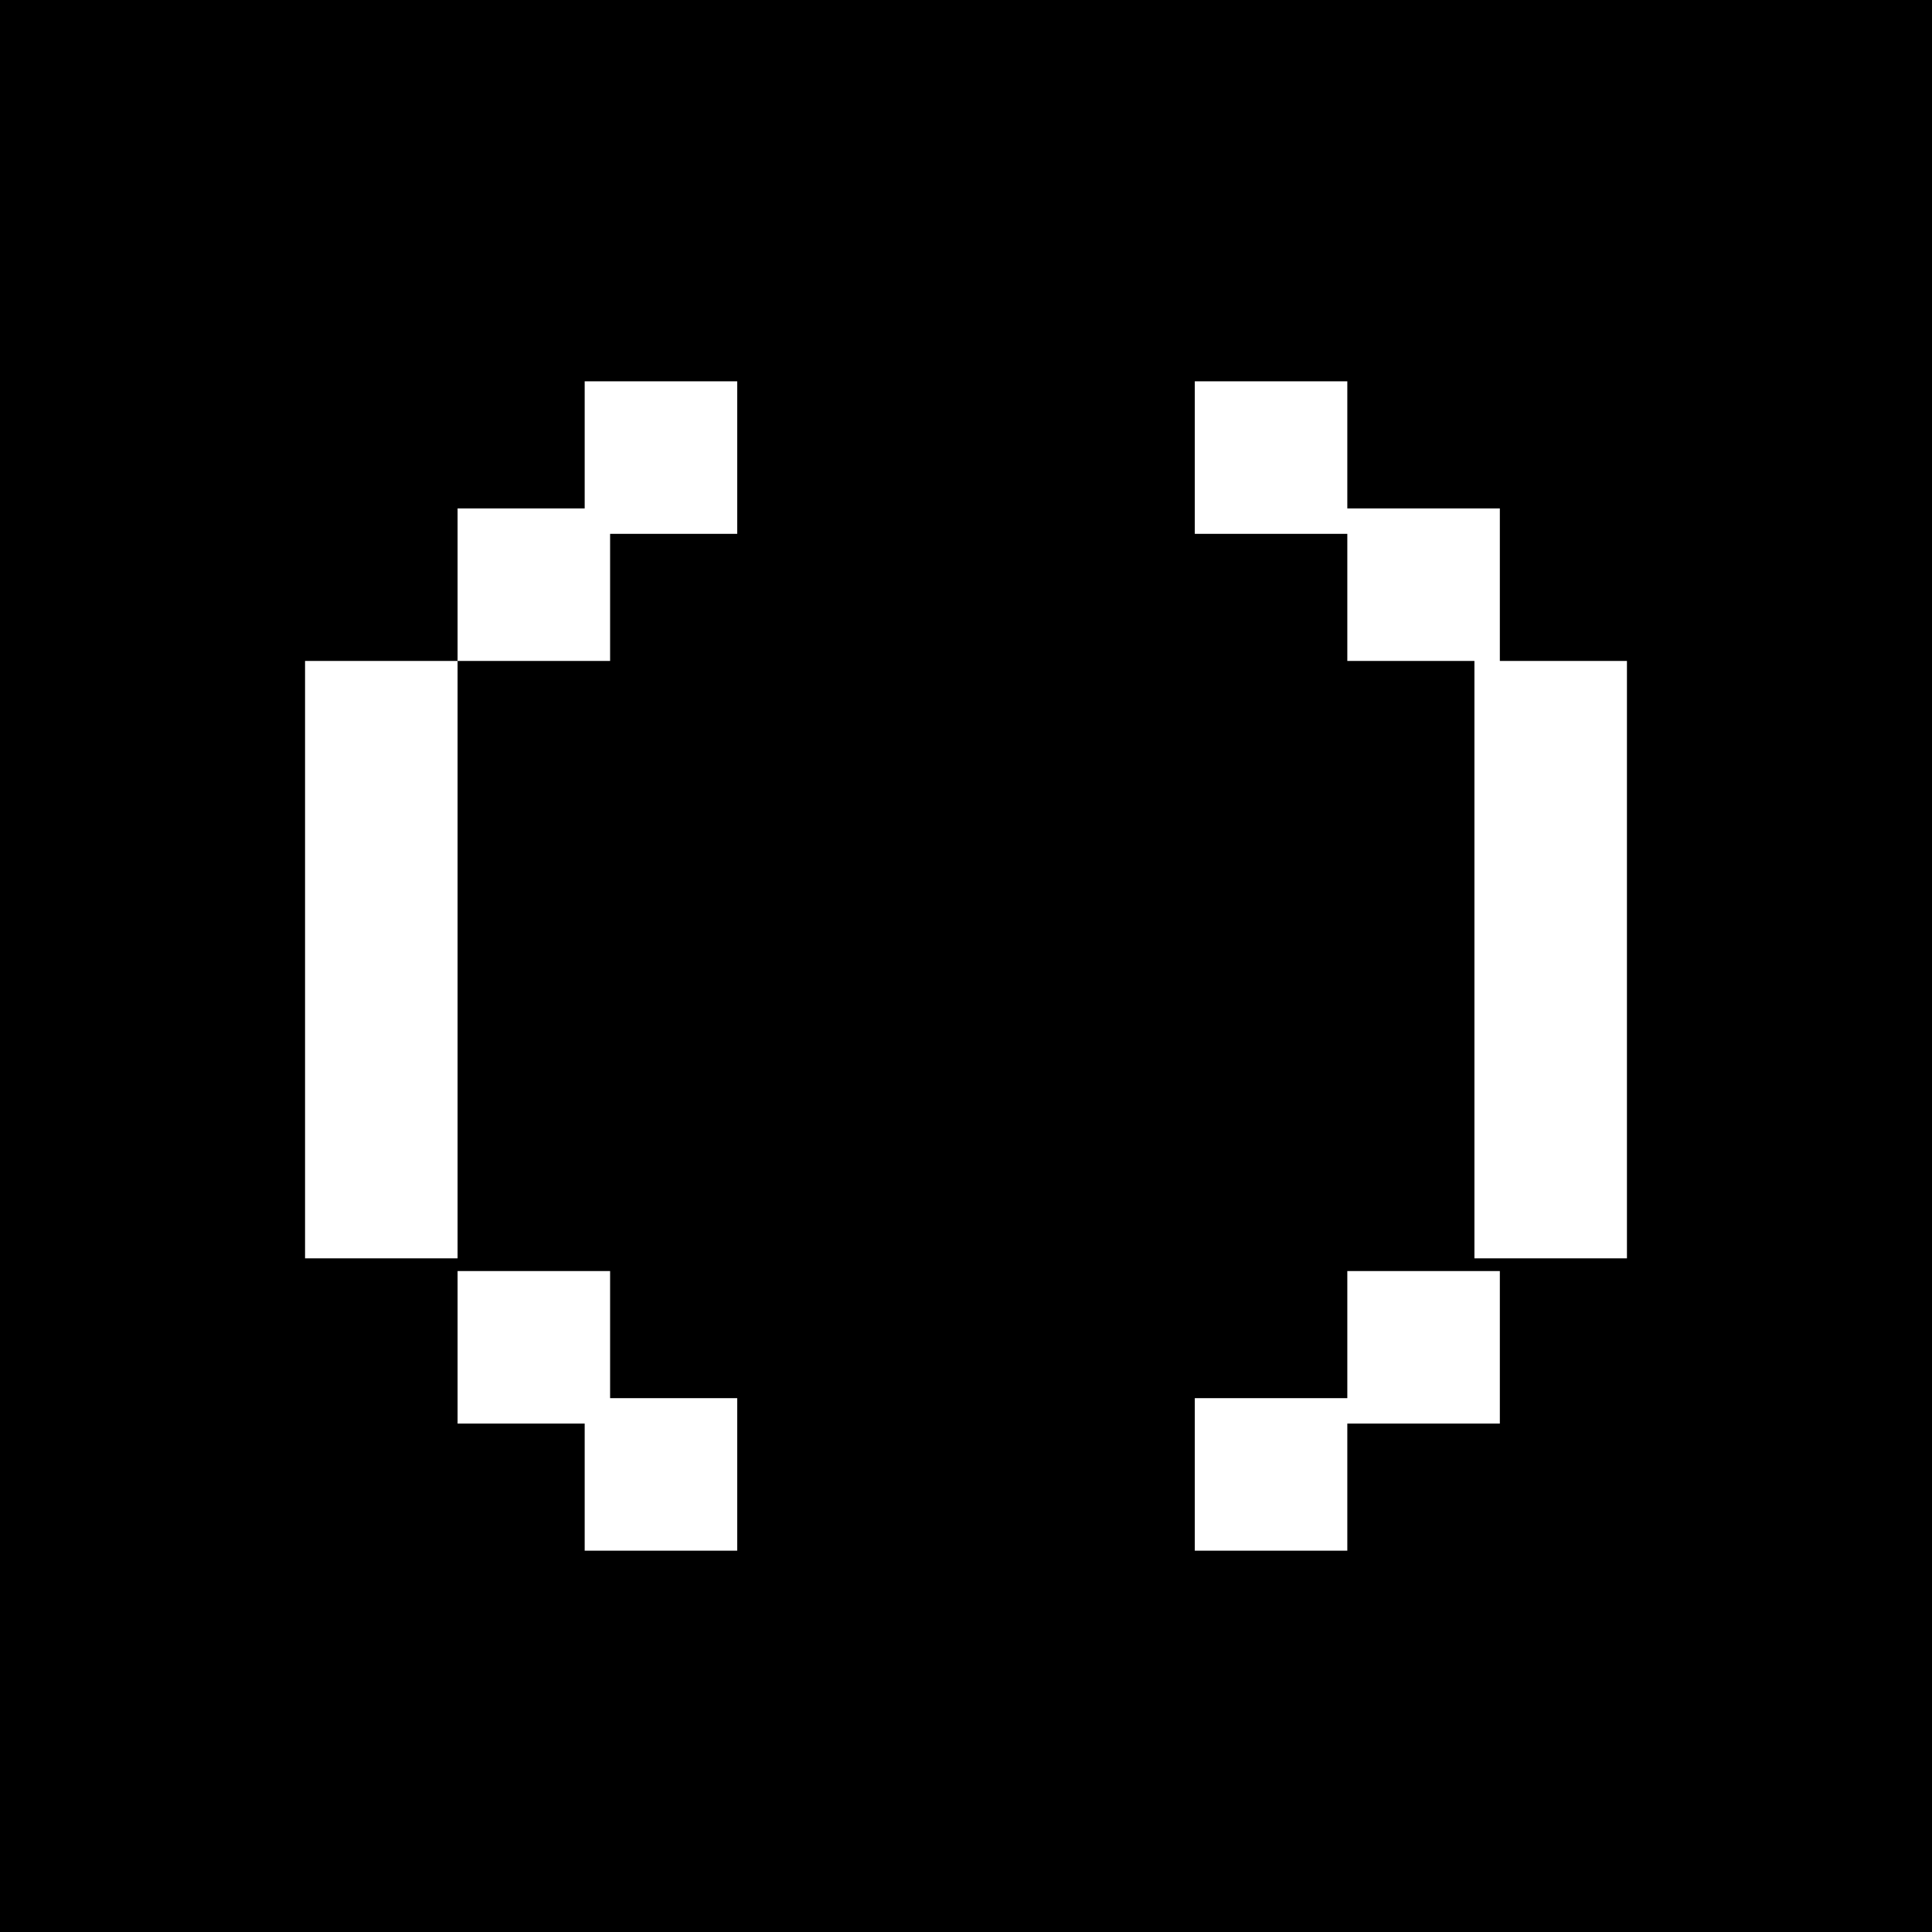
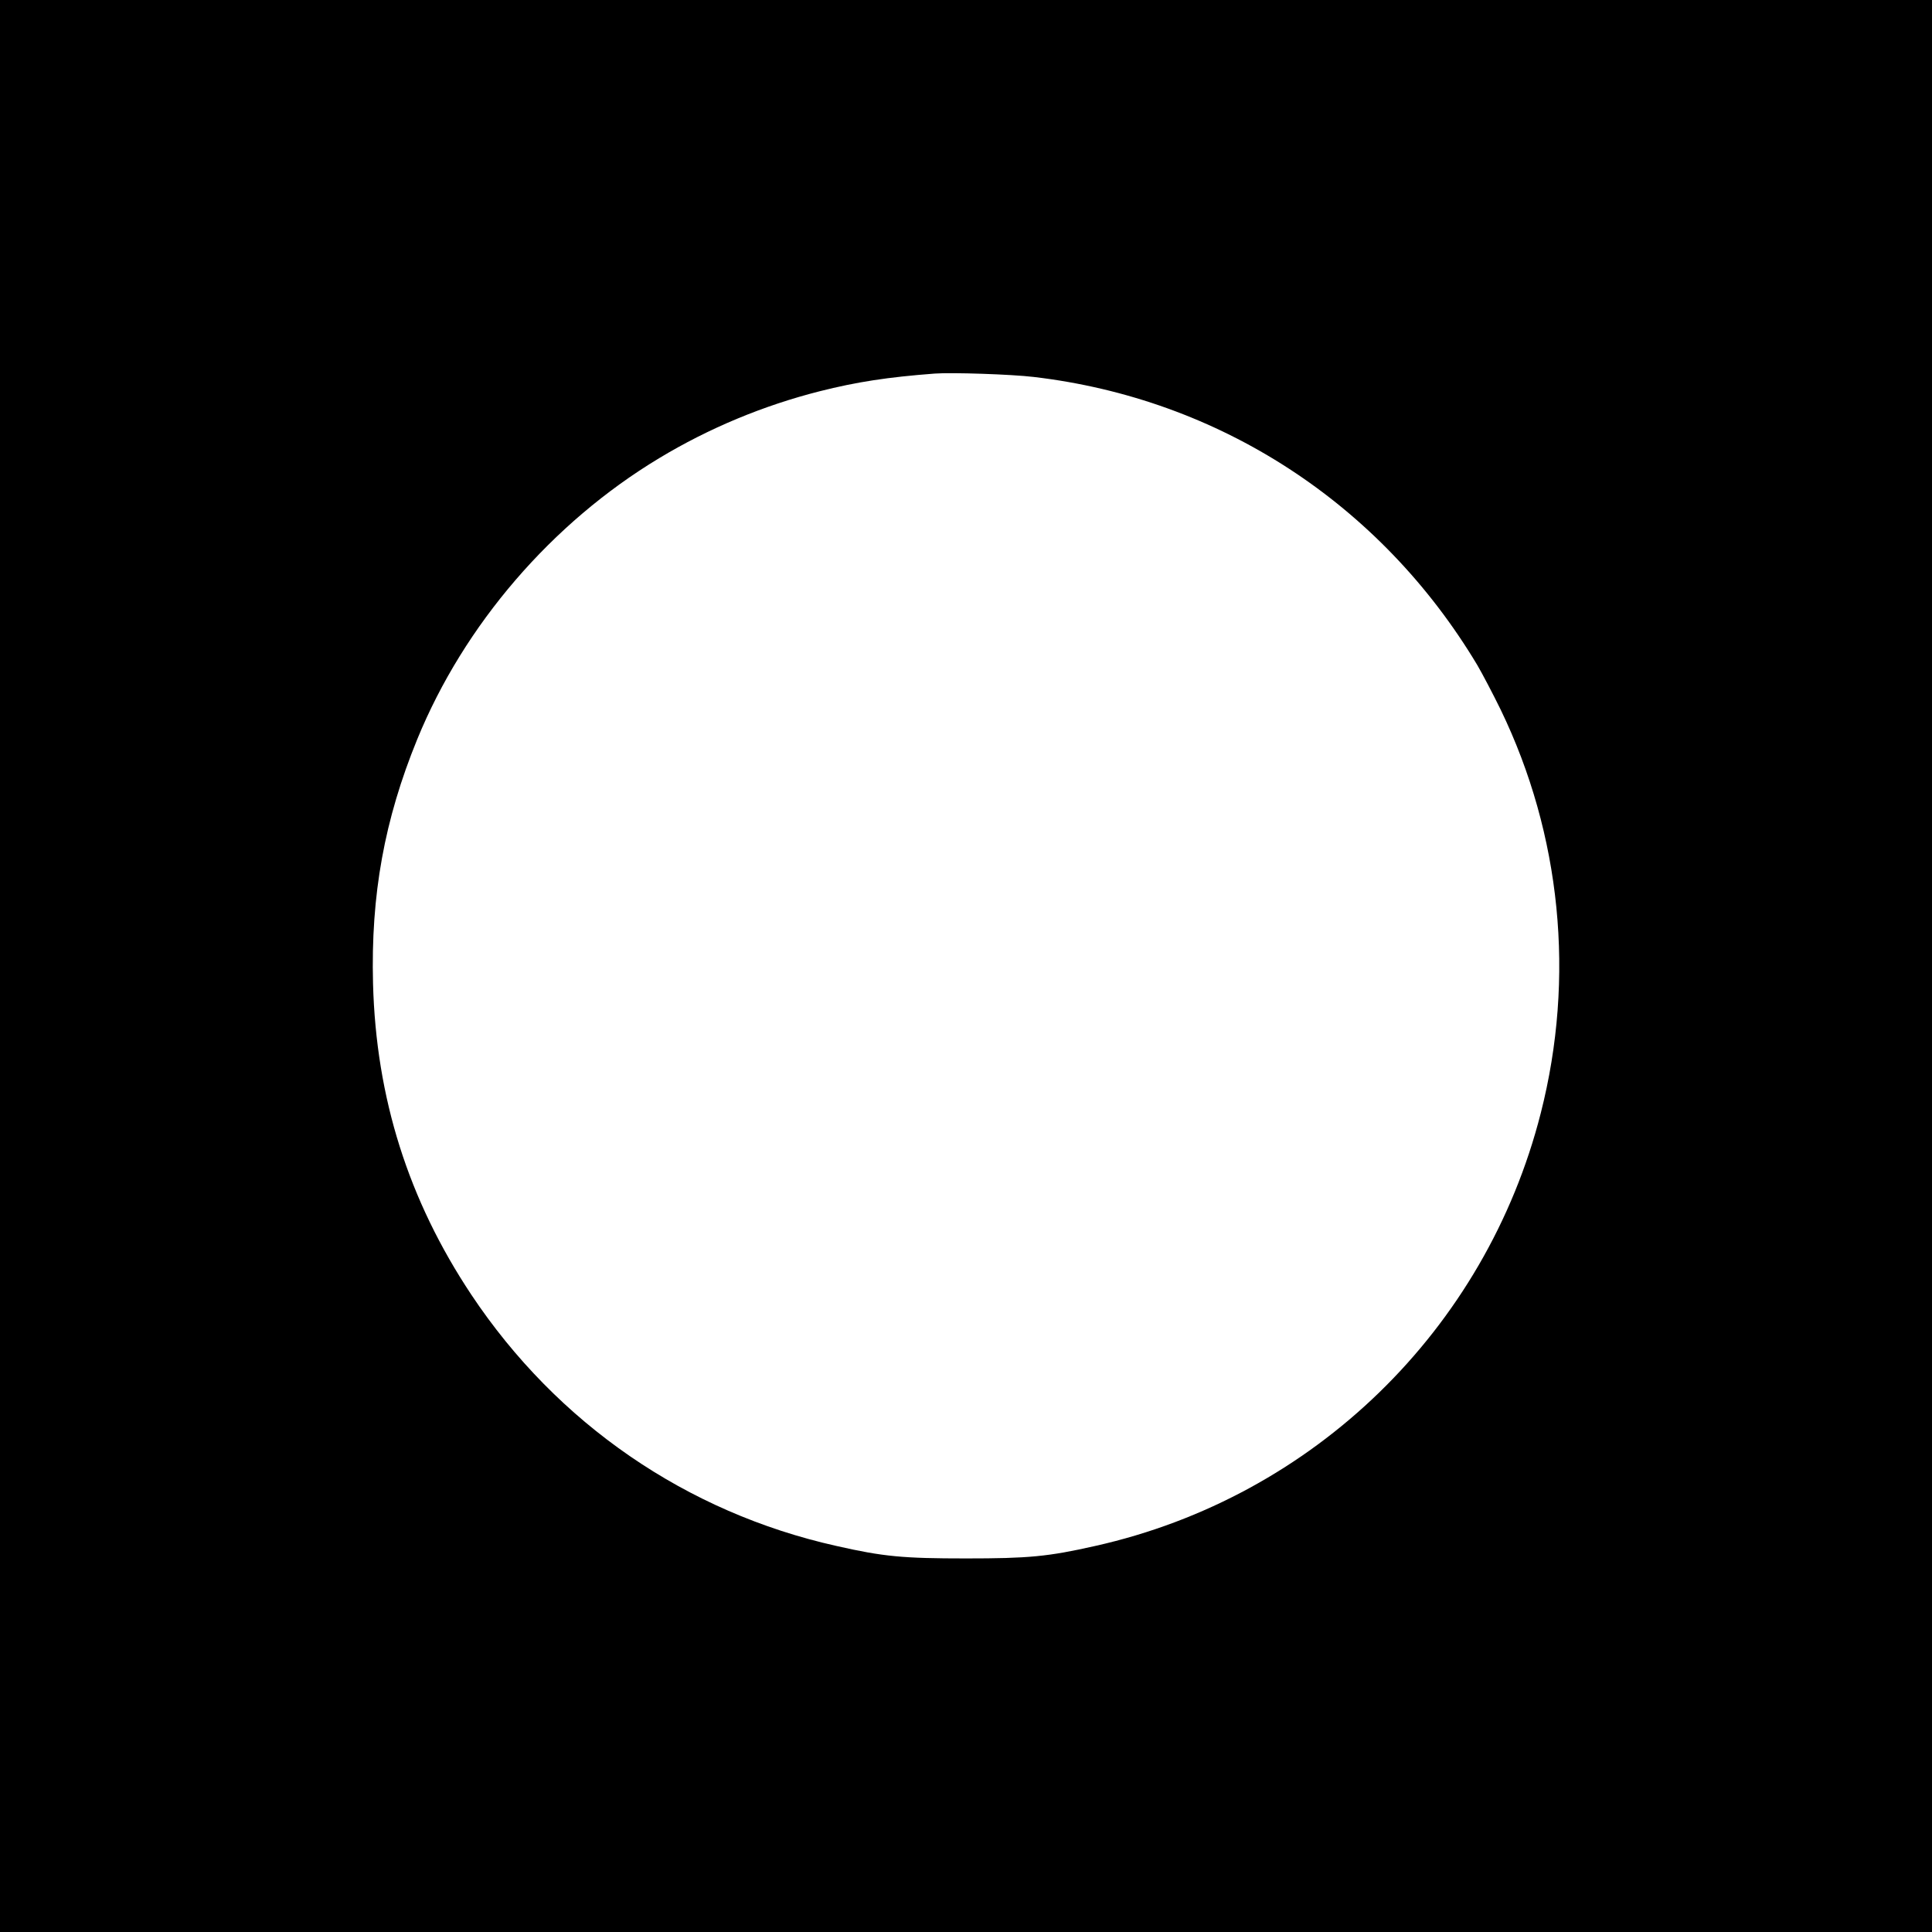
- <svg xmlns="http://www.w3.org/2000/svg" version="1.0" width="152pt" height="152pt" viewBox="0 0 152 152" preserveAspectRatio="xMidYMid meet">
-   <g transform="translate(0,152) scale(0.1,-0.1)" fill="#000000" stroke="none">
-     <path d="M0 760 l0 -760 760 0 760 0 0 760 0 760 -760 0 -760 0 0 -760z m580 400 l0 -60 -50 0 -50 0 0 -50 0 -50 -60 0 -60 0 0 -235 0 -235 -60 0 -60 0 0 235 0 235 60 0 60 0 0 60 0 60 50 0 50 0 0 50 0 50 60 0 60 0 0 -60z m480 10 l0 -50 60 0 60 0 0 -60 0 -60 50 0 50 0 0 -235 0 -235 -60 0 -60 0 0 235 0 235 -50 0 -50 0 0 50 0 50 -60 0 -60 0 0 60 0 60 60 0 60 0 0 -50z m-580 -700 l0 -50 50 0 50 0 0 -60 0 -60 -60 0 -60 0 0 50 0 50 -50 0 -50 0 0 60 0 60 60 0 60 0 0 -50z m700 -10 l0 -60 -60 0 -60 0 0 -50 0 -50 -60 0 -60 0 0 60 0 60 60 0 60 0 0 50 0 50 60 0 60 0 0 -60z" />
-   </g>
+ <svg xmlns="http://www.w3.org/2000/svg" version="1" width="1445.333" height="1445.333" viewBox="0 0 1084 1084">
+   <path d="M0 542v542h1084V0H0v542zm580-330.5c104.1 12.2 194.6 71 248.9 161.7 2.8 4.8 8.7 16 13.1 25 33.9 70.1 41.9 150.2 22.5 226.3C833.6 746.1 737 840 614.5 867.4c-26.5 6-37.5 7-72.5 7-35.3 0-46.3-1-72.7-7-84.2-18.8-156.7-68.7-204.8-140.9-35.4-53.2-53.5-110.5-55.2-174.6-1.3-49.8 6.4-92.1 24.8-137.1 26.3-64.3 75.6-121.5 135.7-157.7 28-16.9 58.6-29.6 90.2-37.6 20.6-5.2 38-7.9 64.5-9.9 9.5-.7 43 .4 55.5 1.9z" />
</svg>
